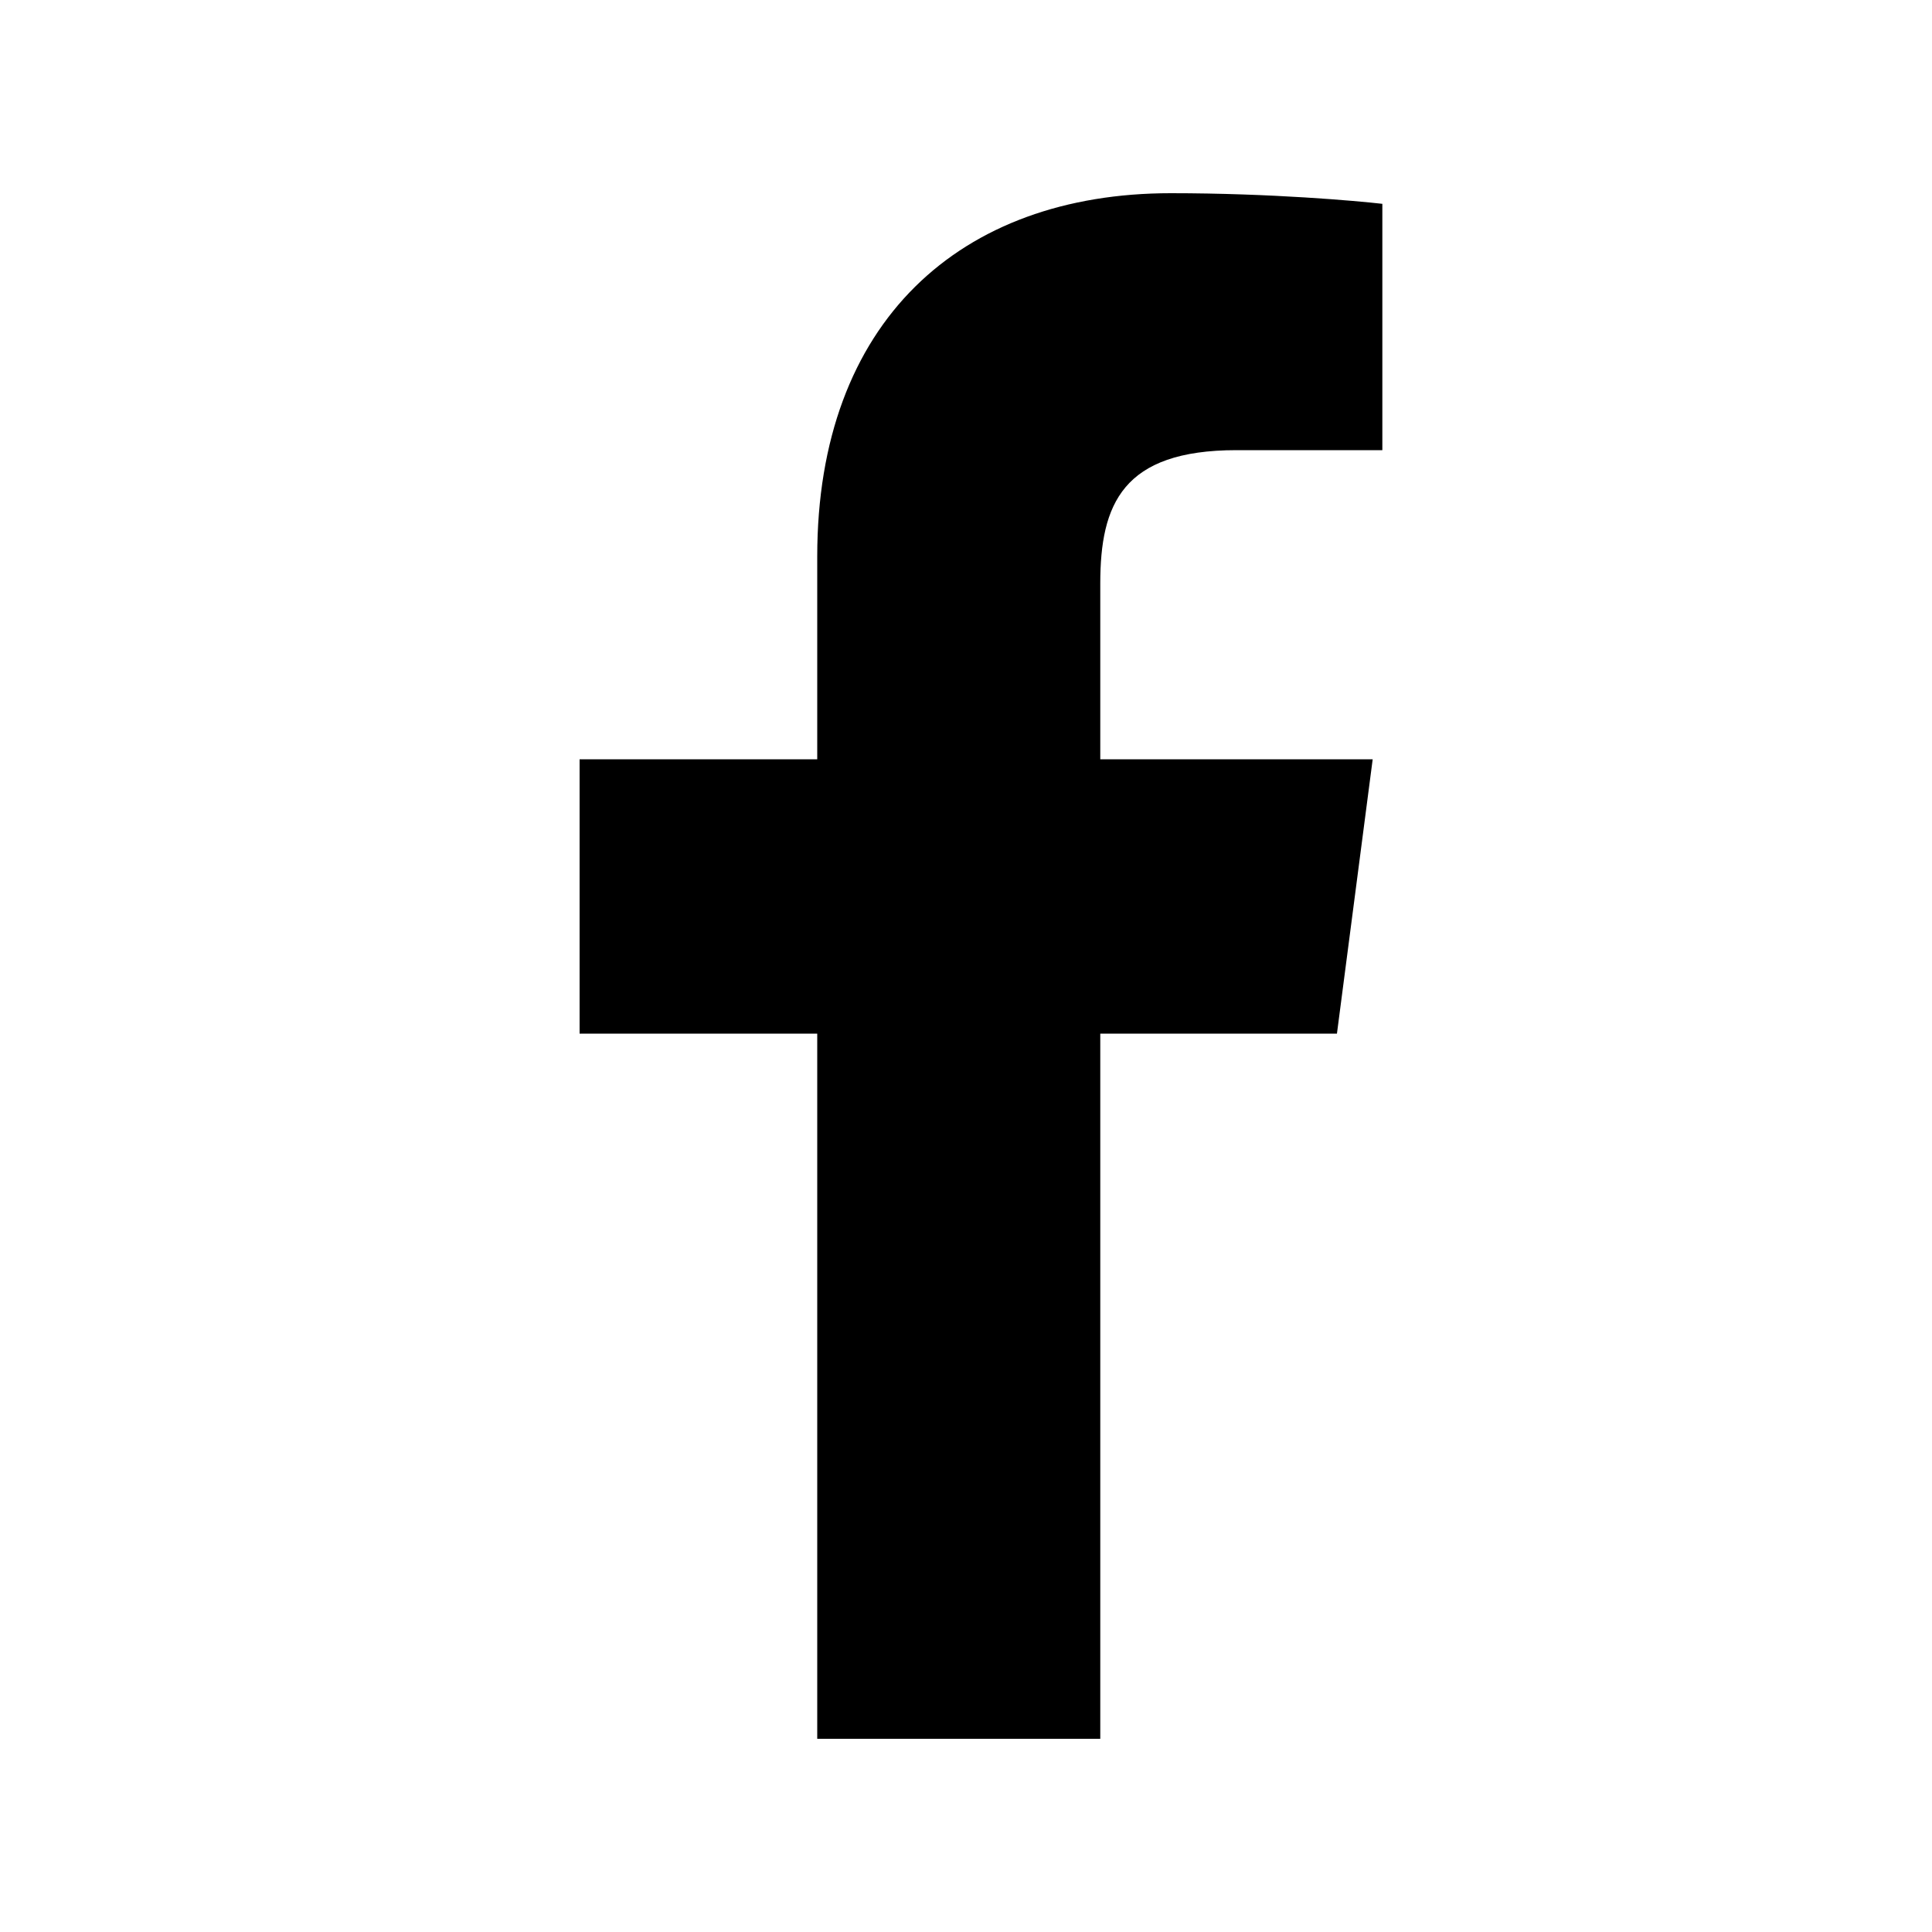
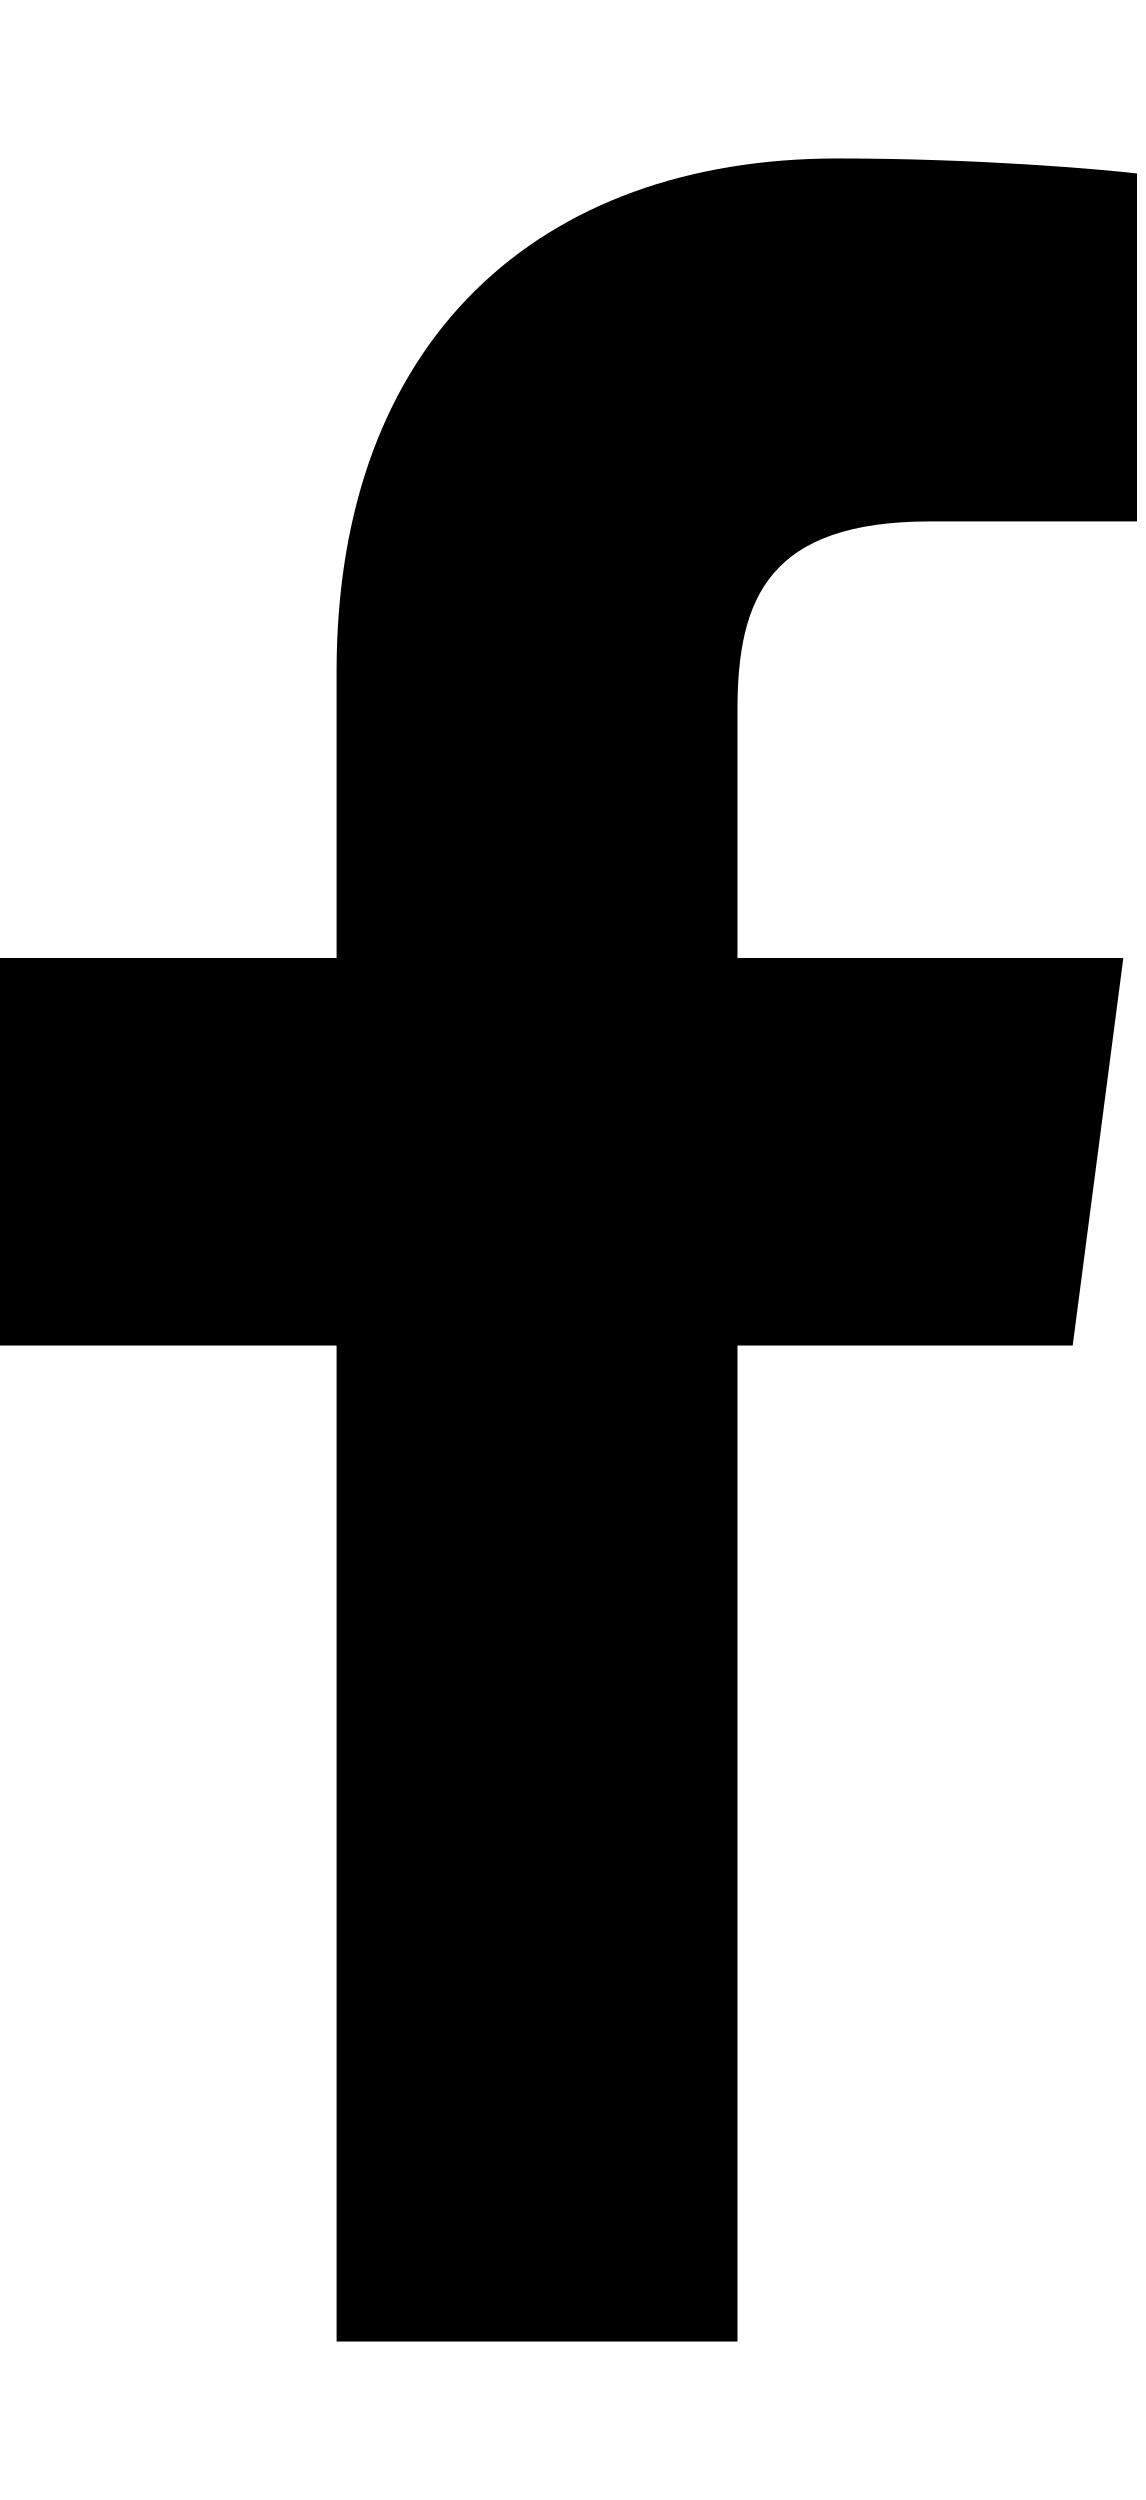
- <svg xmlns="http://www.w3.org/2000/svg" aria-hidden="true" role="img" width="1em" height="1em" preserveAspectRatio="xMidYMid meet" viewBox="0 0 20 20">
-   <path fill="currentColor" d="M8.46 18h2.93v-7.3h2.45l.37-2.84h-2.82V6.04c0-.82.23-1.38 1.41-1.38h1.51V2.11c-.26-.03-1.15-.11-2.19-.11c-2.18 0-3.66 1.33-3.66 3.76v2.1H6v2.84h2.46V18z" />
+ <svg xmlns="http://www.w3.org/2000/svg" width="11" height="24" viewBox="0 0 111 240" fill="none" aria-hidden="true" role="img" preserveAspectRatio="xMidYMid meet">
+   <path fill="currentColor" d="M32.606 225.74H71.442V129.252H103.916L108.82 91.715H71.442V67.659C71.442 56.82 74.491 49.419 90.131 49.419H110.146V15.714C106.7 15.317 94.903 14.26 81.118 14.26C52.223 14.26 32.606 31.839 32.606 63.958V91.715H0V129.252H32.606V225.74Z" />
</svg>
